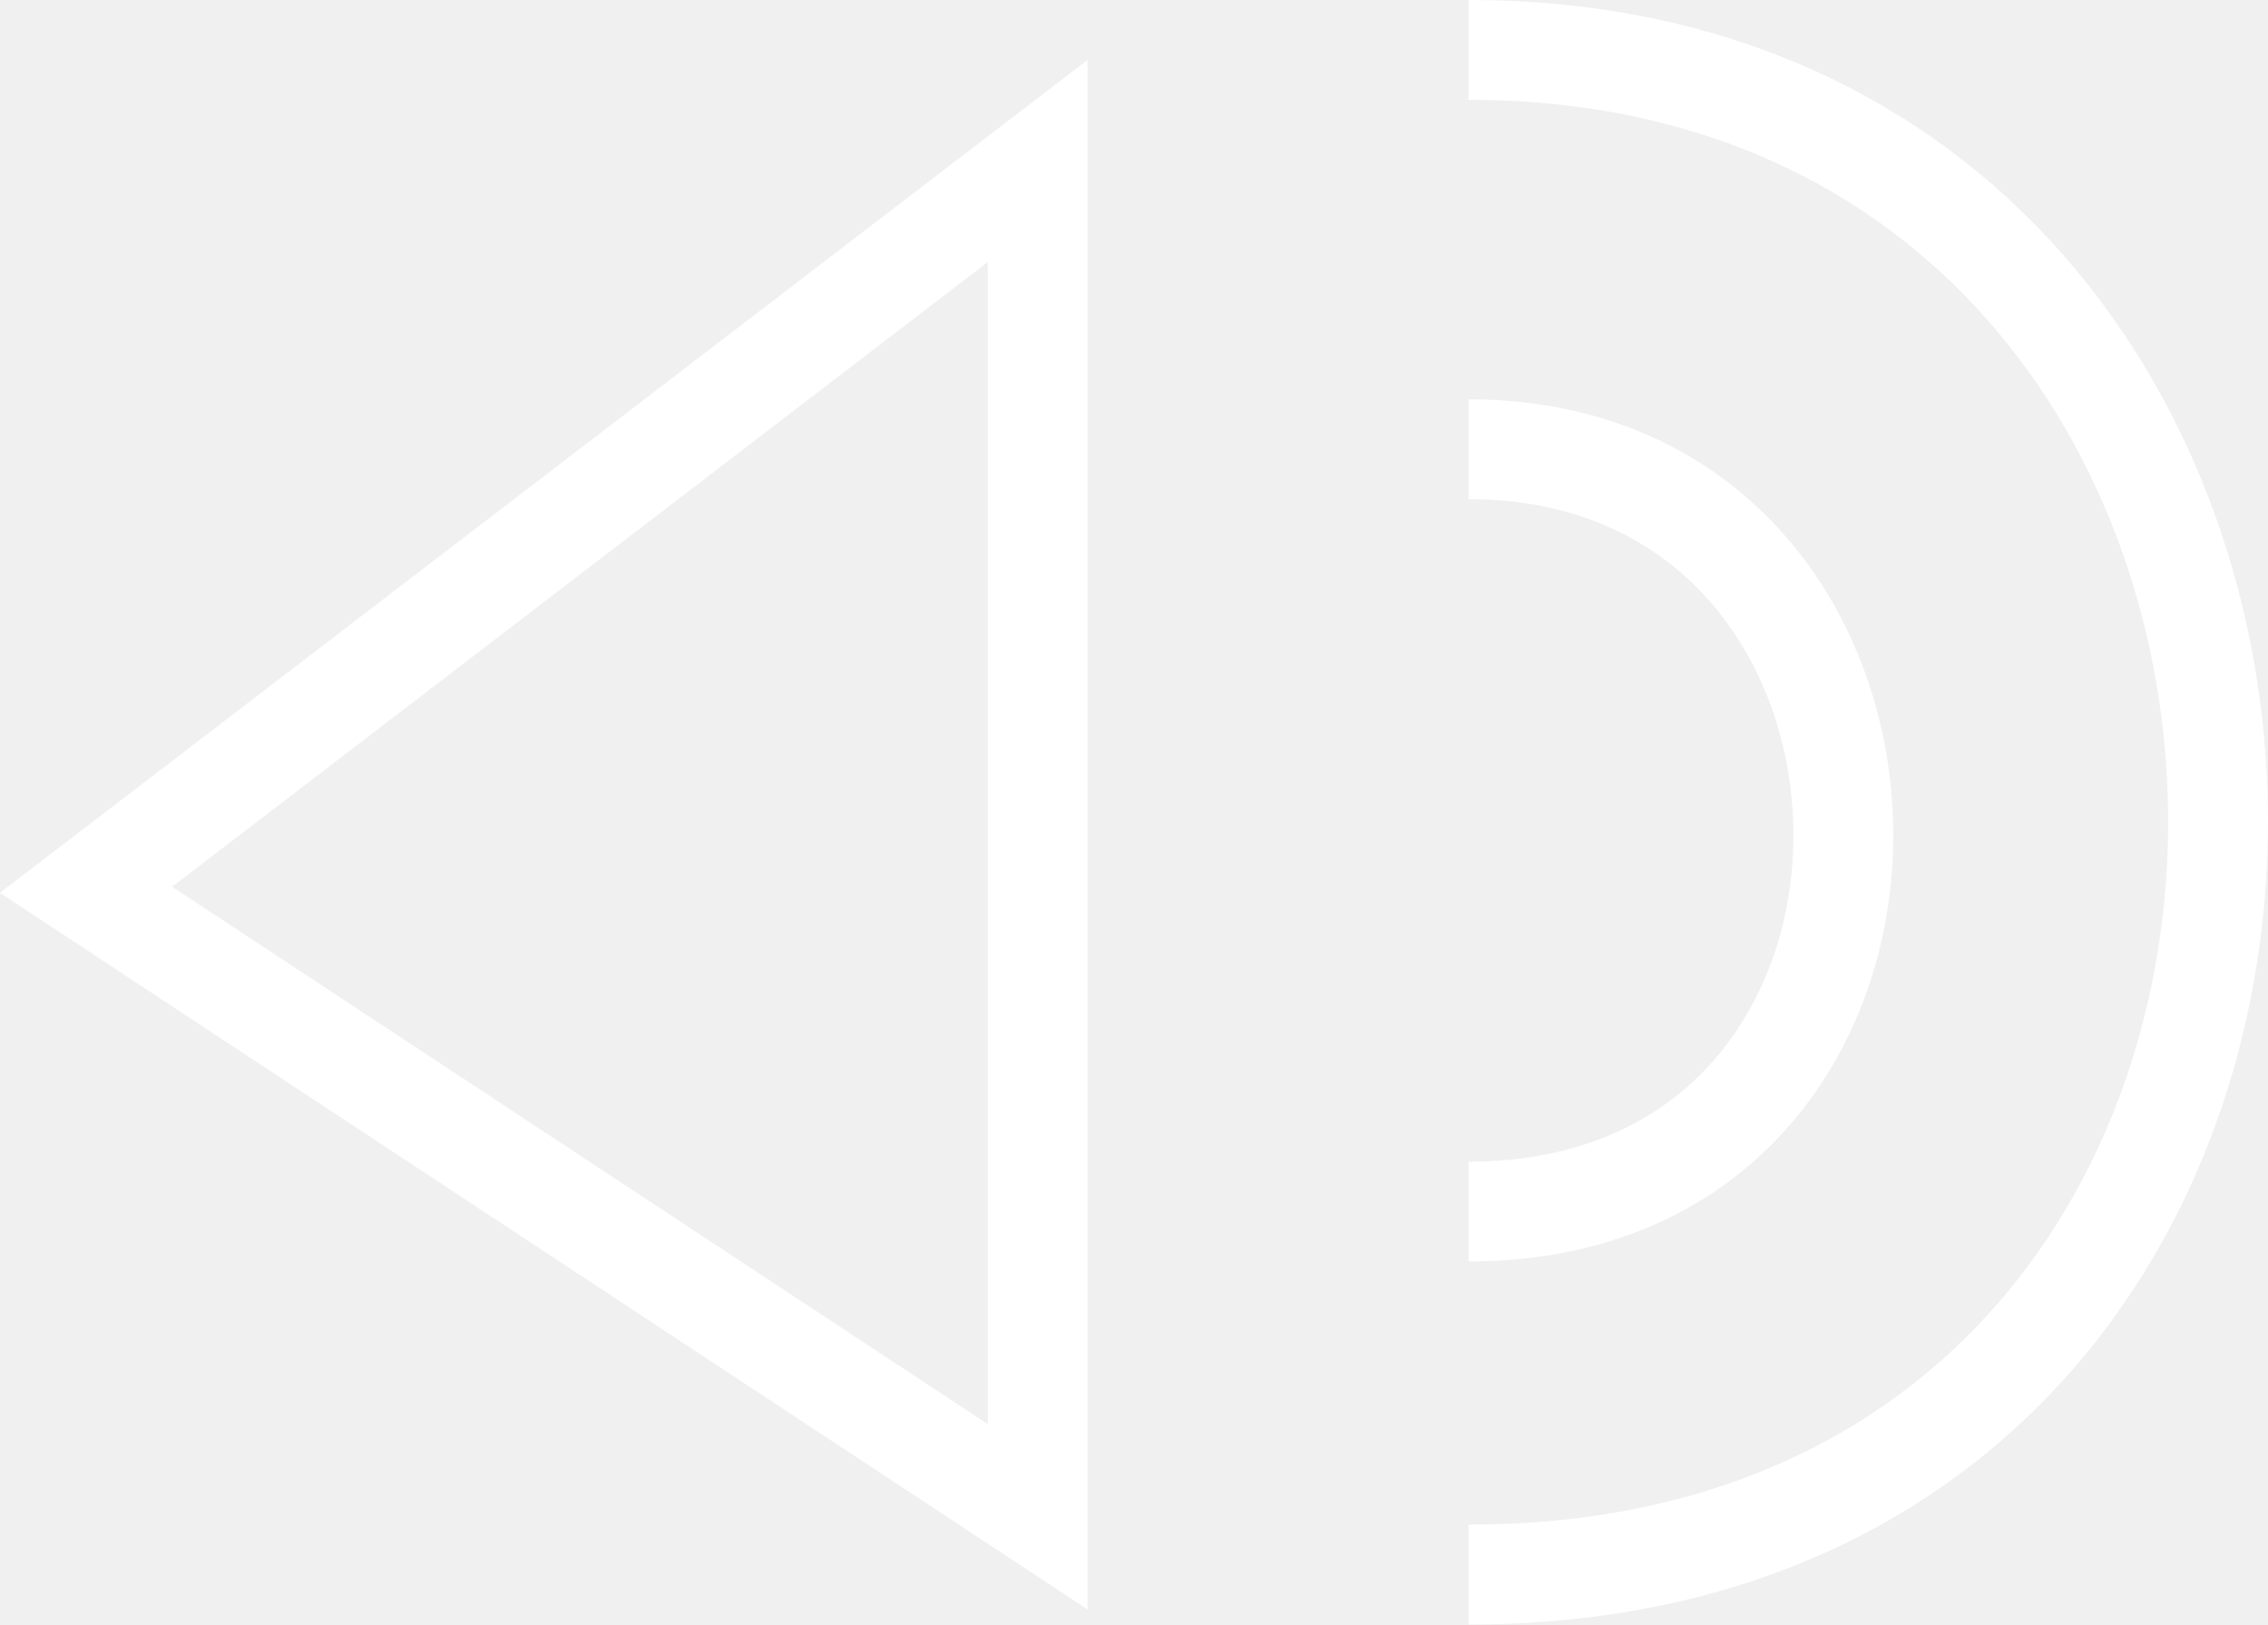
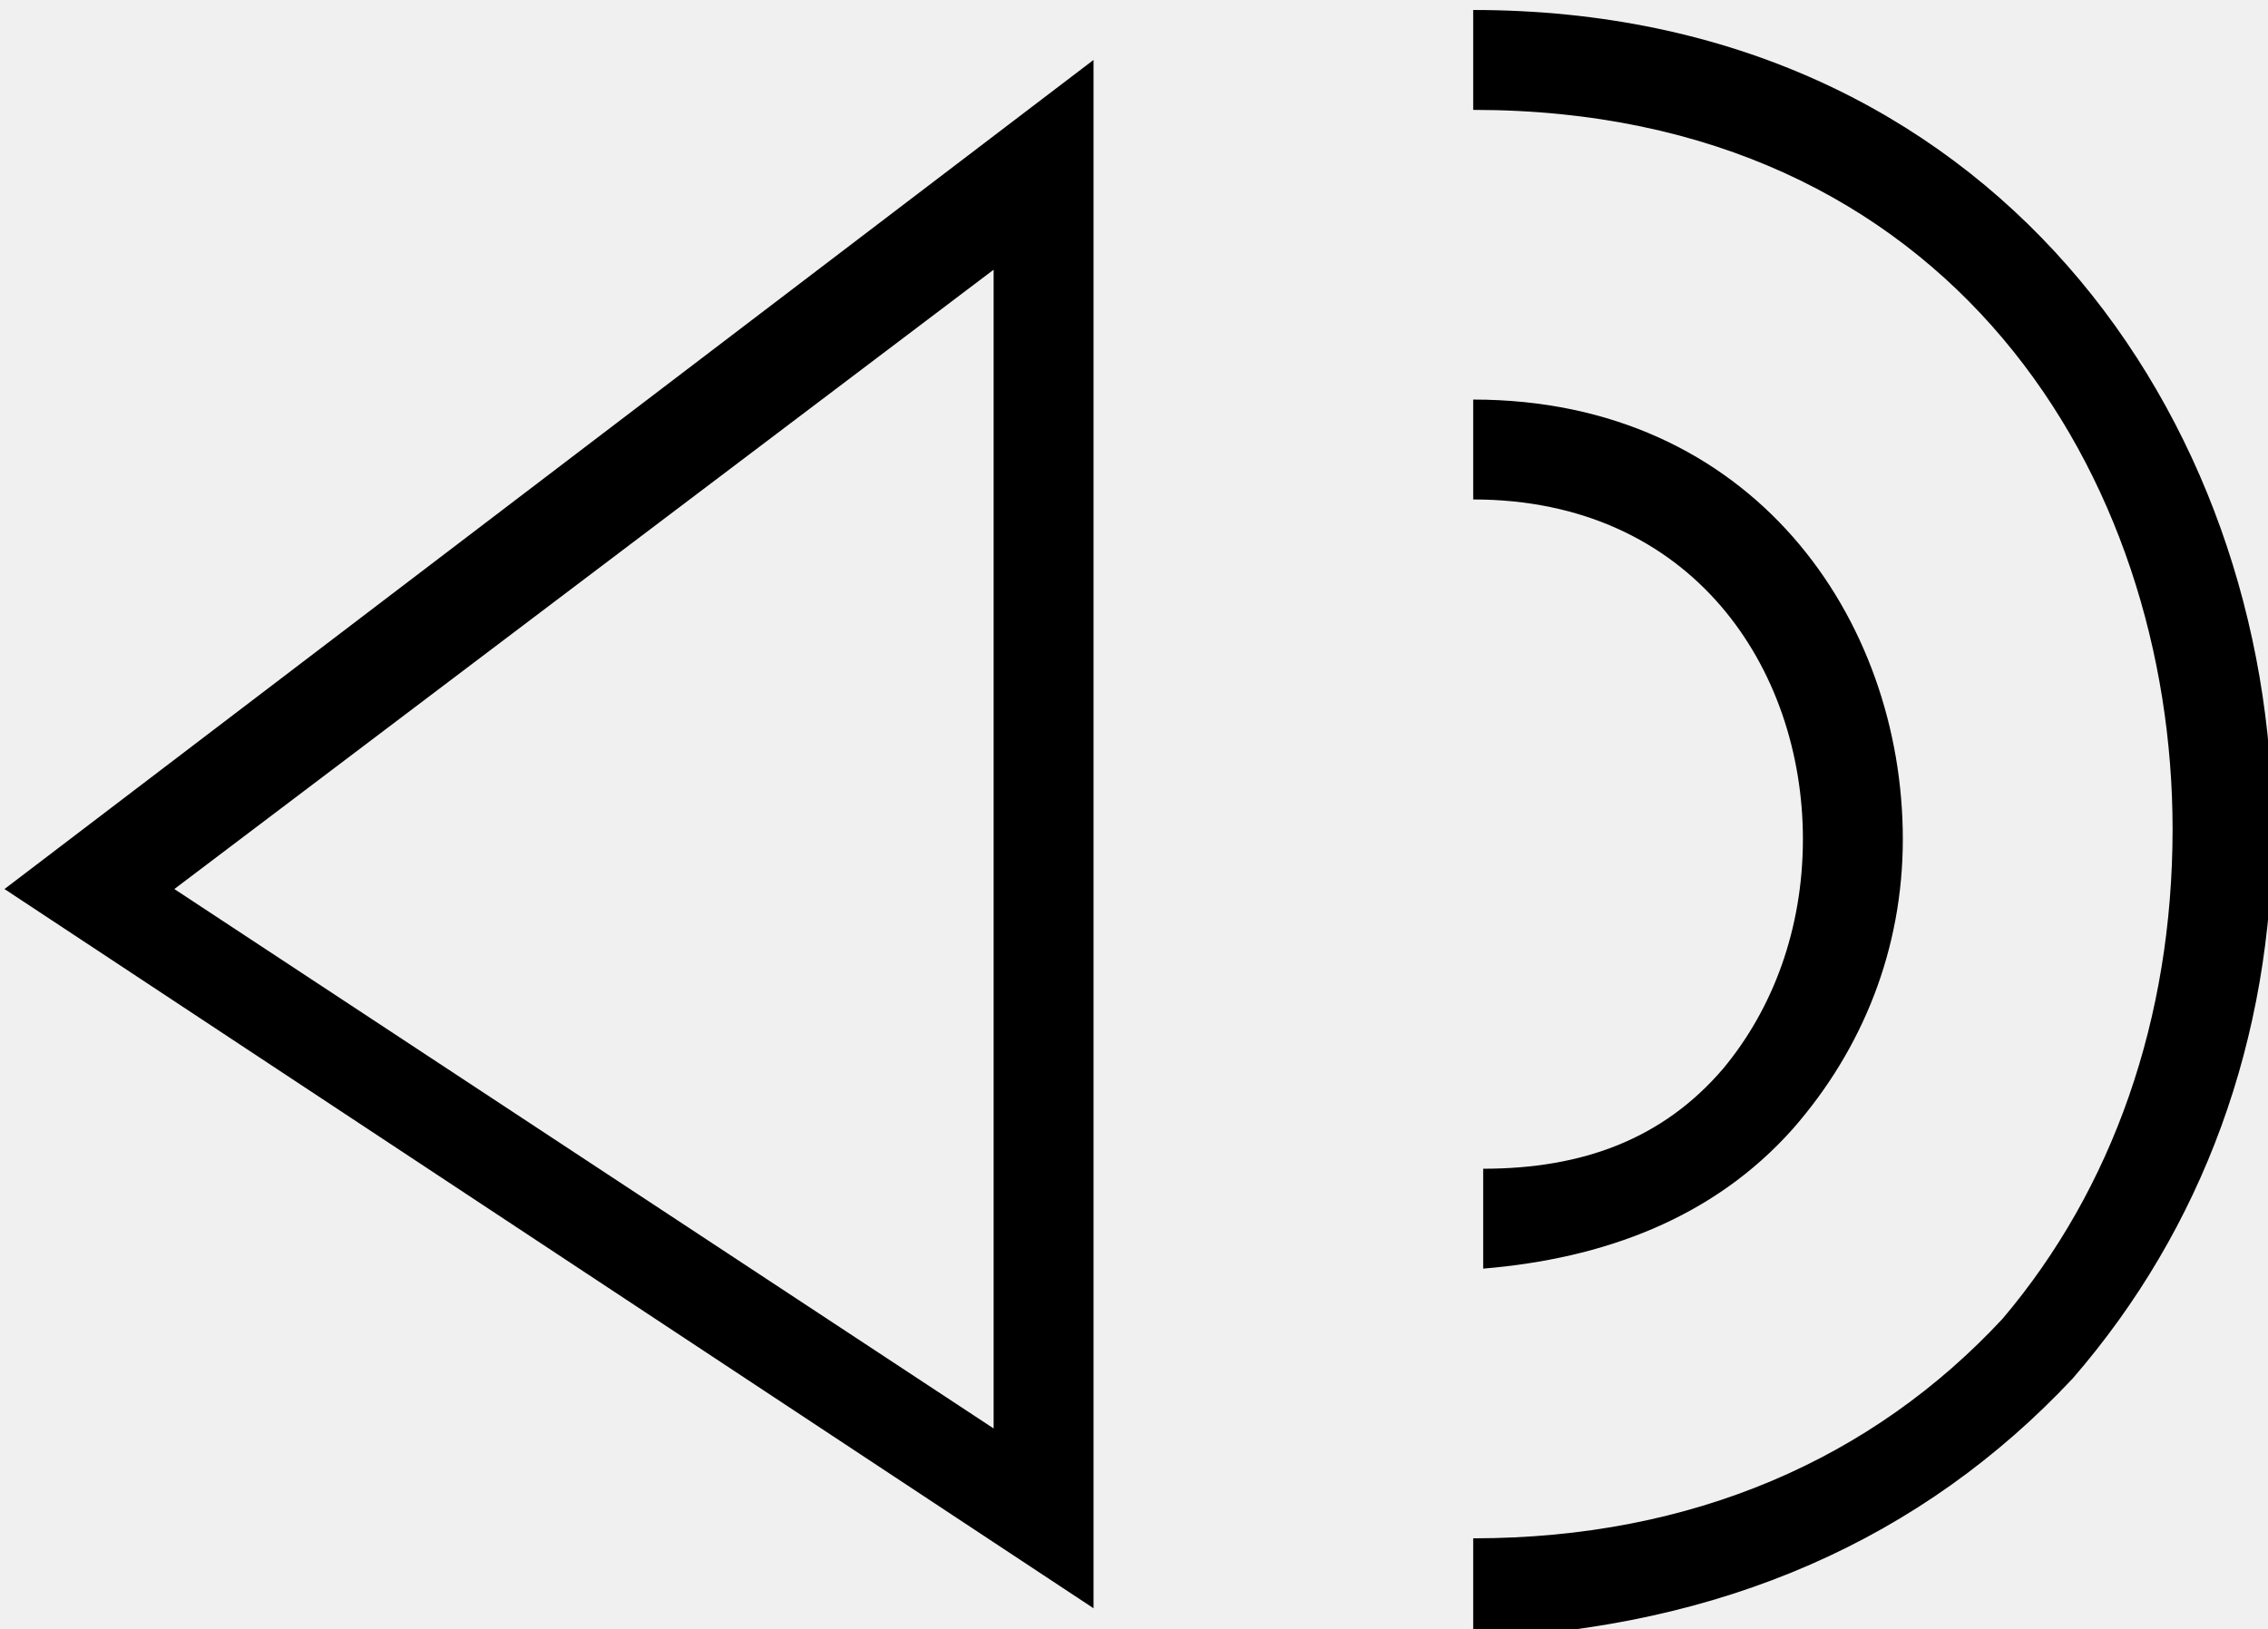
- <svg xmlns="http://www.w3.org/2000/svg" viewBox="0 0 22.721 16.272">
-   <defs>
-     <style>.a{fill:none;stroke:#fff;}</style>
-   </defs>
-   <g transform="translate(-506.855 -707)">
-     <g transform="translate(517.25 723.77) rotate(180)">
-       <path class="a" d="M0,0V13.58l9.533-7.3Z" transform="translate(0 1.577)" />
-     </g>
-     <path class="a" d="M2441.567,1050.451c5.09,0,4.922-7.636,0-7.636" transform="translate(-1920 -331.315)" />
-     <path class="a" d="M2441.567,1058.087c10.179,0,9.843-15.272,0-15.272" transform="translate(-1920 -335.315)" />
-   </g>
+ <svg xmlns="http://www.w3.org/2000/svg" version="1.1" id="Layer_1" x="0px" y="0px" viewBox="0 0 22.7 16.3" style="enable-background:new 0 0 22.7 16.3;" xml:space="preserve">
+   <path transform="translate(-506.855 -707)" d="M517.8,723.1l-10.9-7.2l10.9-8.3V723.1z M508.6,715.9l8.2,5.4v-11.6L508.6,715.9z   M524.8,718.3c0.7-0.8,1.1-1.8,1.1-2.9c0-2.2-1.5-4.4-4.3-4.4v1c2.2,0,3.3,1.7,3.3,3.4c0,0.9-0.3,1.7-0.8,2.3c-0.6,0.7-1.4,1-2.4,1  v1C522.9,719.6,524,719.2,524.8,718.3z M527.6,720.8c1.3-1.5,2-3.4,2-5.5c0-4.1-2.8-8.2-8-8.2v1c4.8,0,7,3.7,7,7.2  c0,1.9-0.6,3.6-1.7,4.9c-1.3,1.4-3.1,2.2-5.3,2.2v1C524.1,723.3,526.1,722.4,527.6,720.8z" />
</svg>
